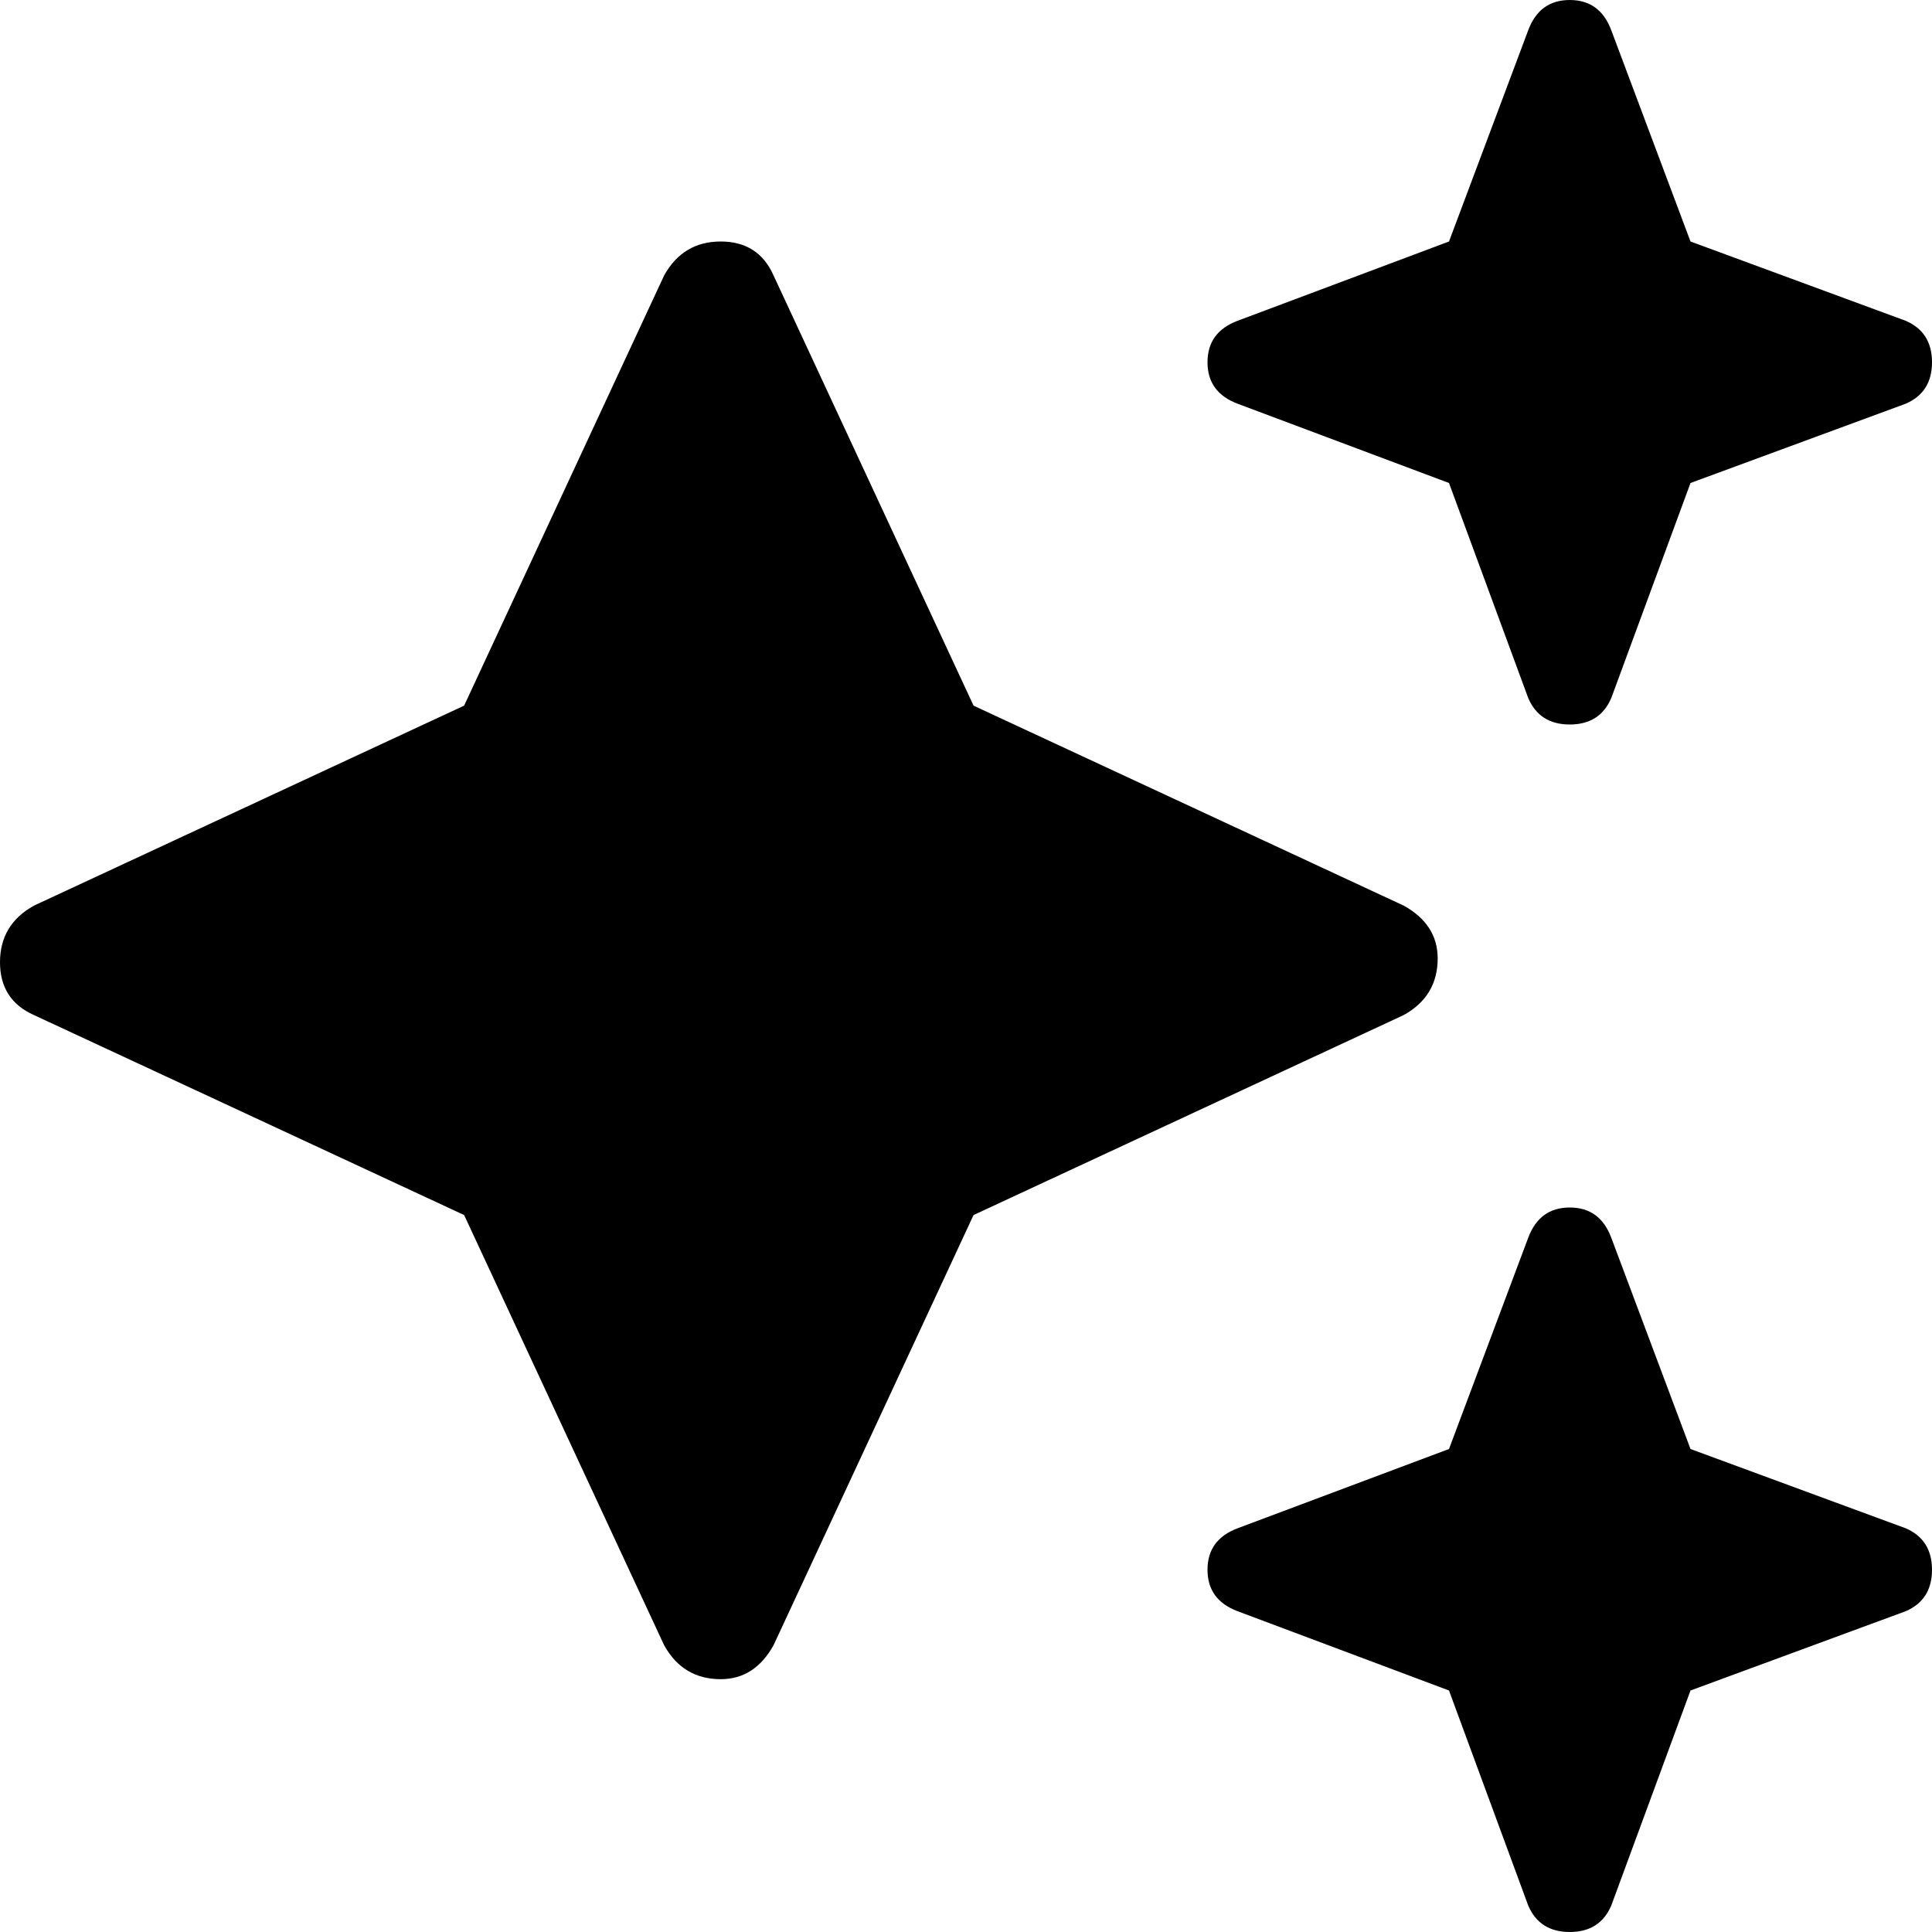
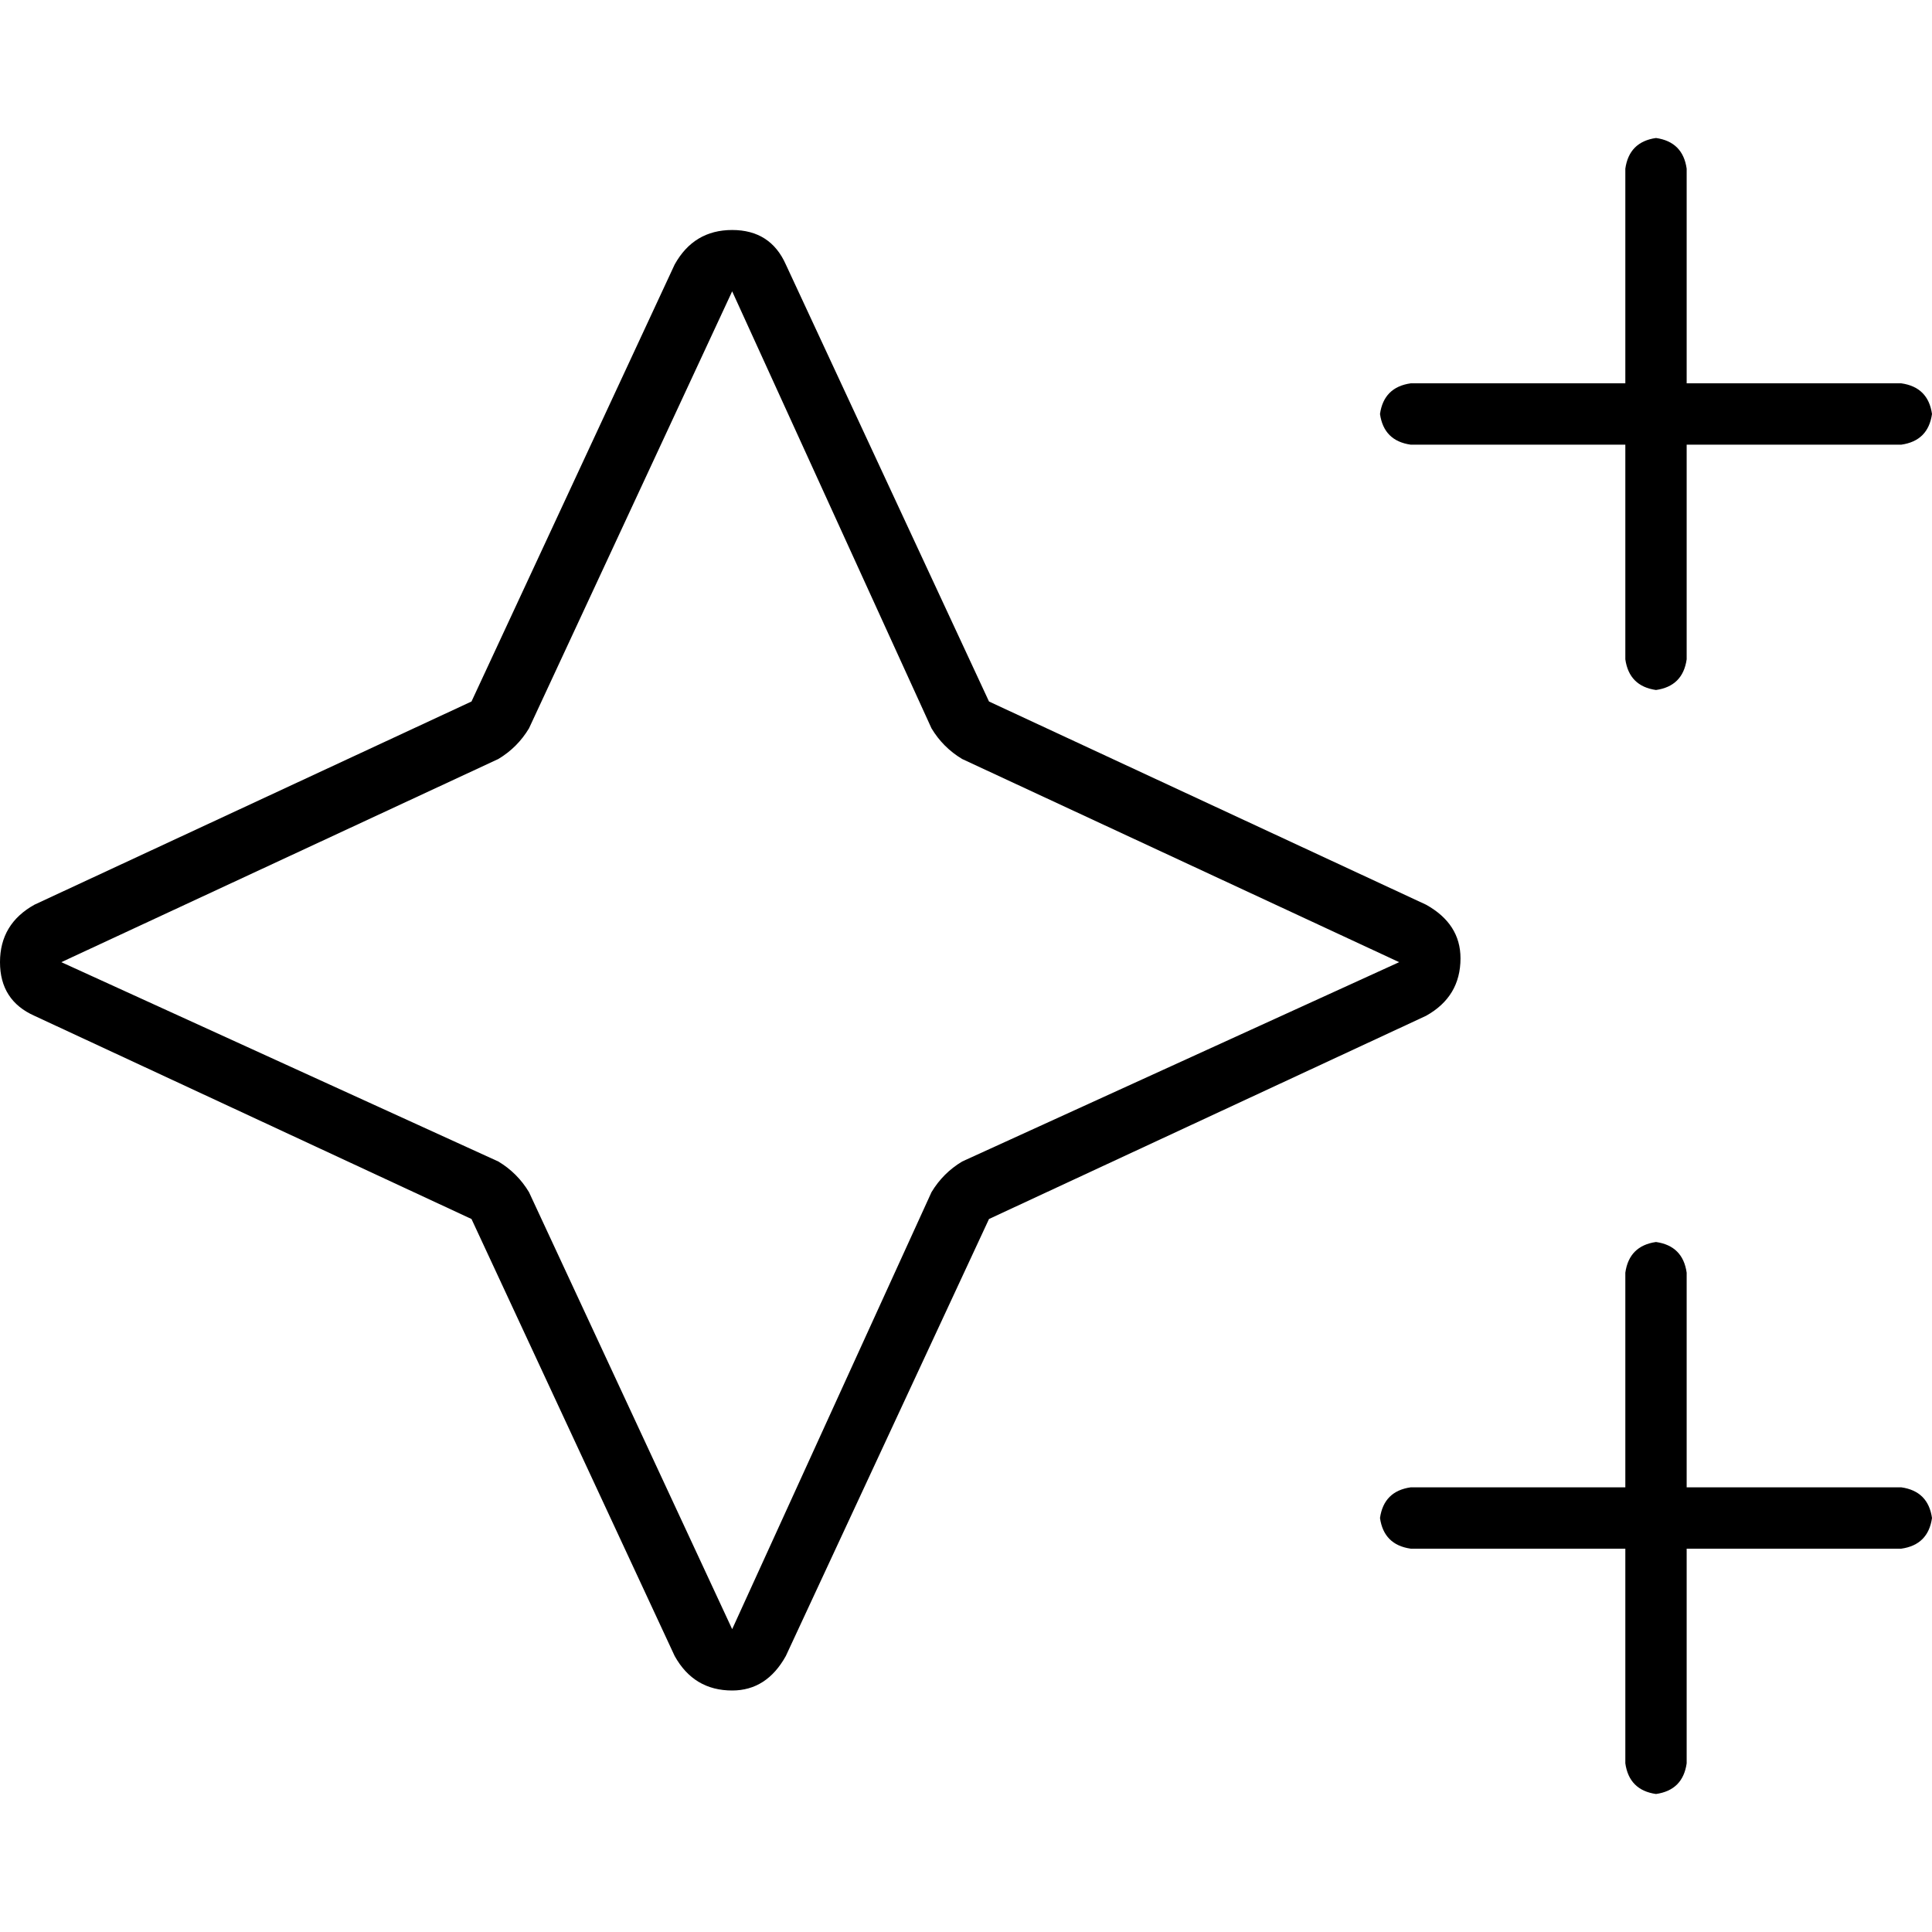
<svg xmlns="http://www.w3.org/2000/svg" height="1em" fill="currentColor" viewBox="0 0 512 512">
-   <path d="M 328 85 Q 320 88 320 96 Q 320 104 328 107 L 384 128 L 384 128 L 405 185 L 405 185 Q 408 192 416 192 Q 424 192 427 185 L 448 128 L 448 128 L 505 107 L 505 107 Q 512 104 512 96 Q 512 88 505 85 L 448 64 L 448 64 L 427 8 L 427 8 Q 424 0 416 0 Q 408 0 405 8 L 384 64 L 384 64 L 328 85 L 328 85 Z M 205 73 Q 201 64 191 64 Q 181 64 176 73 L 123 187 L 123 187 L 9 240 L 9 240 Q 0 245 0 255 Q 0 265 9 269 L 123 322 L 123 322 L 176 436 L 176 436 Q 181 445 191 445 Q 200 445 205 436 L 258 322 L 258 322 L 372 269 L 372 269 Q 381 264 381 254 Q 381 245 372 240 L 258 187 L 258 187 L 205 73 L 205 73 Z M 384 384 L 328 405 L 384 384 L 328 405 Q 320 408 320 416 Q 320 424 328 427 L 384 448 L 384 448 L 405 505 L 405 505 Q 408 512 416 512 Q 424 512 427 505 L 448 448 L 448 448 L 505 427 L 505 427 Q 512 424 512 416 Q 512 408 505 405 L 448 384 L 448 384 L 427 328 L 427 328 Q 424 320 416 320 Q 408 320 405 328 L 384 384 L 384 384 Z" />
+   <path d="M 438.857 36.571 Q 431.746 37.587 430.73 44.698 L 430.73 101.587 L 430.73 101.587 L 373.841 101.587 L 373.841 101.587 Q 366.73 102.603 365.714 109.714 Q 366.73 116.825 373.841 117.841 L 430.73 117.841 L 430.73 117.841 L 430.73 174.73 L 430.73 174.73 Q 431.746 181.841 438.857 182.857 Q 445.968 181.841 446.984 174.73 L 446.984 117.841 L 446.984 117.841 L 503.873 117.841 L 503.873 117.841 Q 510.984 116.825 512 109.714 Q 510.984 102.603 503.873 101.587 L 446.984 101.587 L 446.984 101.587 L 446.984 44.698 L 446.984 44.698 Q 445.968 37.587 438.857 36.571 L 438.857 36.571 Z M 438.857 329.143 Q 431.746 330.159 430.73 337.27 L 430.73 394.159 L 430.73 394.159 L 373.841 394.159 L 373.841 394.159 Q 366.73 395.175 365.714 402.286 Q 366.73 409.397 373.841 410.413 L 430.73 410.413 L 430.73 410.413 L 430.73 467.302 L 430.73 467.302 Q 431.746 474.413 438.857 475.429 Q 445.968 474.413 446.984 467.302 L 446.984 410.413 L 446.984 410.413 L 503.873 410.413 L 503.873 410.413 Q 510.984 409.397 512 402.286 Q 510.984 395.175 503.873 394.159 L 446.984 394.159 L 446.984 394.159 L 446.984 337.27 L 446.984 337.27 Q 445.968 330.159 438.857 329.143 L 438.857 329.143 Z M 132.063 201.143 Q 137.143 198.095 140.19 193.016 L 194.032 77.206 L 194.032 77.206 L 246.857 193.016 L 246.857 193.016 Q 249.905 198.095 254.984 201.143 L 370.794 254.984 L 370.794 254.984 L 254.984 307.81 L 254.984 307.81 Q 249.905 310.857 246.857 315.937 L 194.032 431.746 L 194.032 431.746 L 140.19 315.937 L 140.19 315.937 Q 137.143 310.857 132.063 307.81 L 16.254 254.984 L 16.254 254.984 L 132.063 201.143 L 132.063 201.143 Z M 208.254 70.095 Q 204.19 60.952 194.032 60.952 Q 183.873 60.952 178.794 70.095 L 124.952 185.905 L 124.952 185.905 L 9.143 239.746 L 9.143 239.746 Q 0 244.825 0 254.984 Q 0 265.143 9.143 269.206 L 124.952 323.048 L 124.952 323.048 L 178.794 438.857 L 178.794 438.857 Q 183.873 448 194.032 448 Q 203.175 448 208.254 438.857 L 262.095 323.048 L 262.095 323.048 L 377.905 269.206 L 377.905 269.206 Q 387.048 264.127 387.048 253.968 Q 387.048 244.825 377.905 239.746 L 262.095 185.905 L 262.095 185.905 L 208.254 70.095 L 208.254 70.095 Z" />
</svg>
